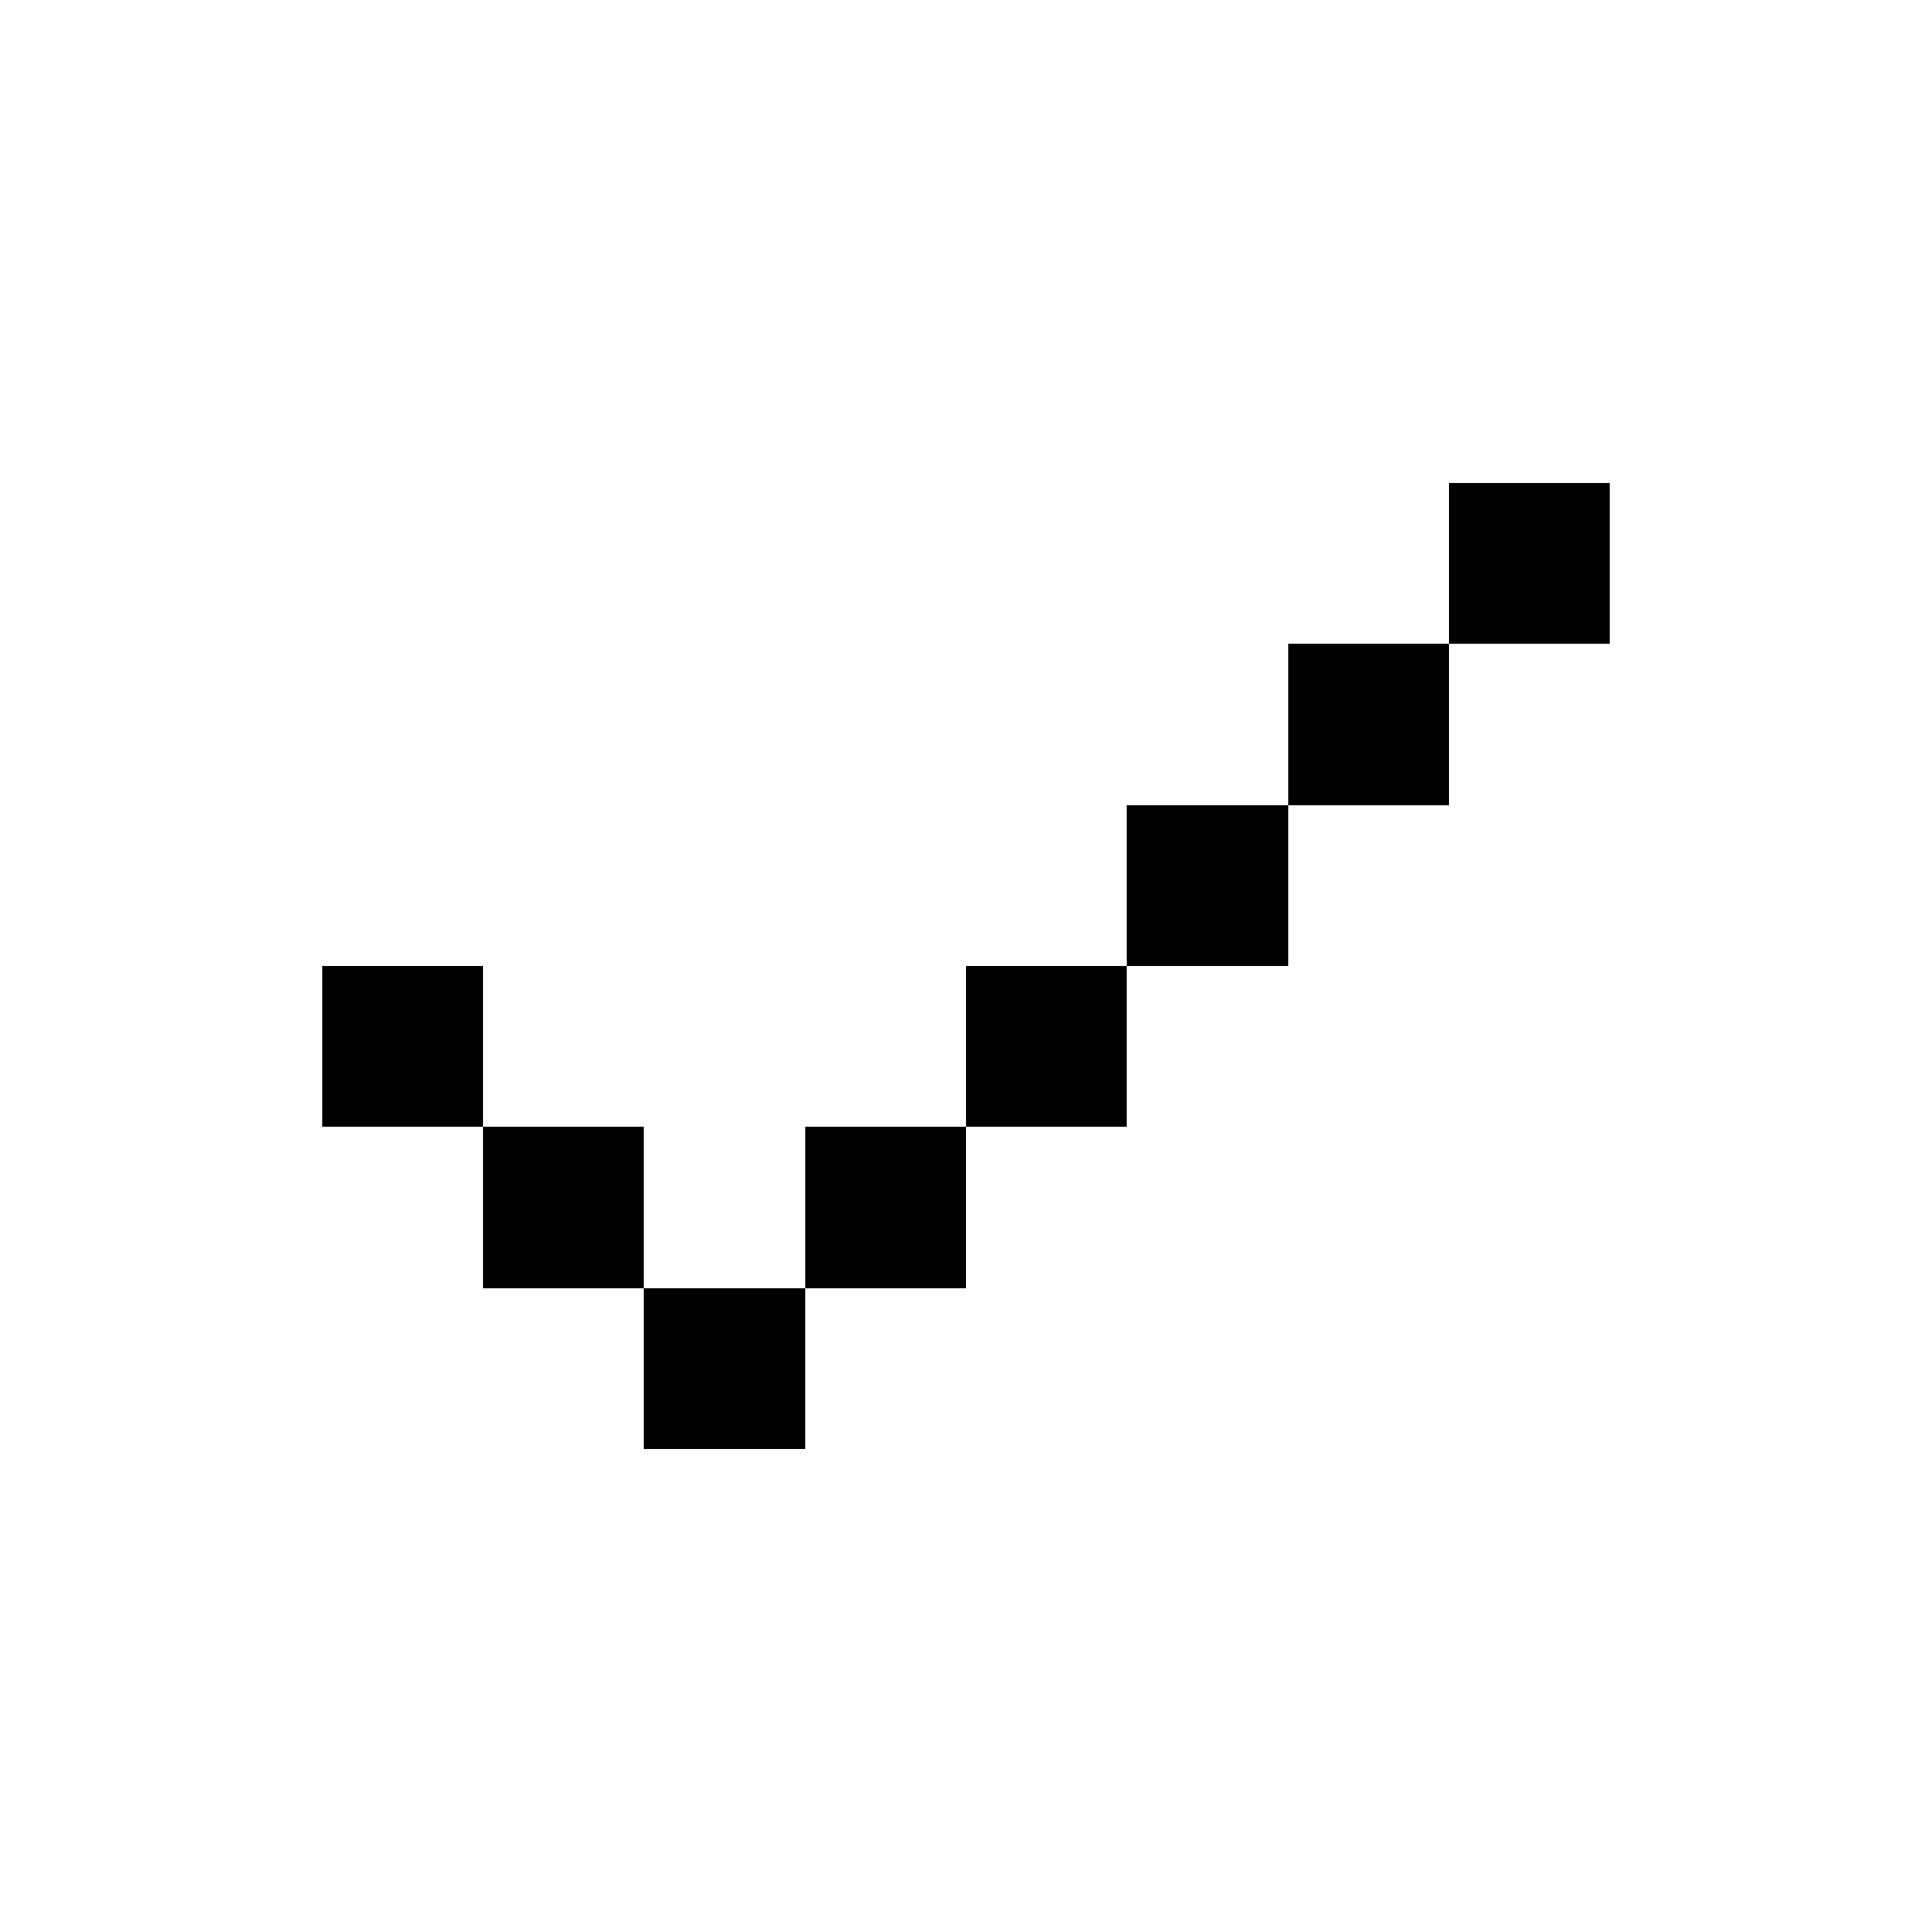
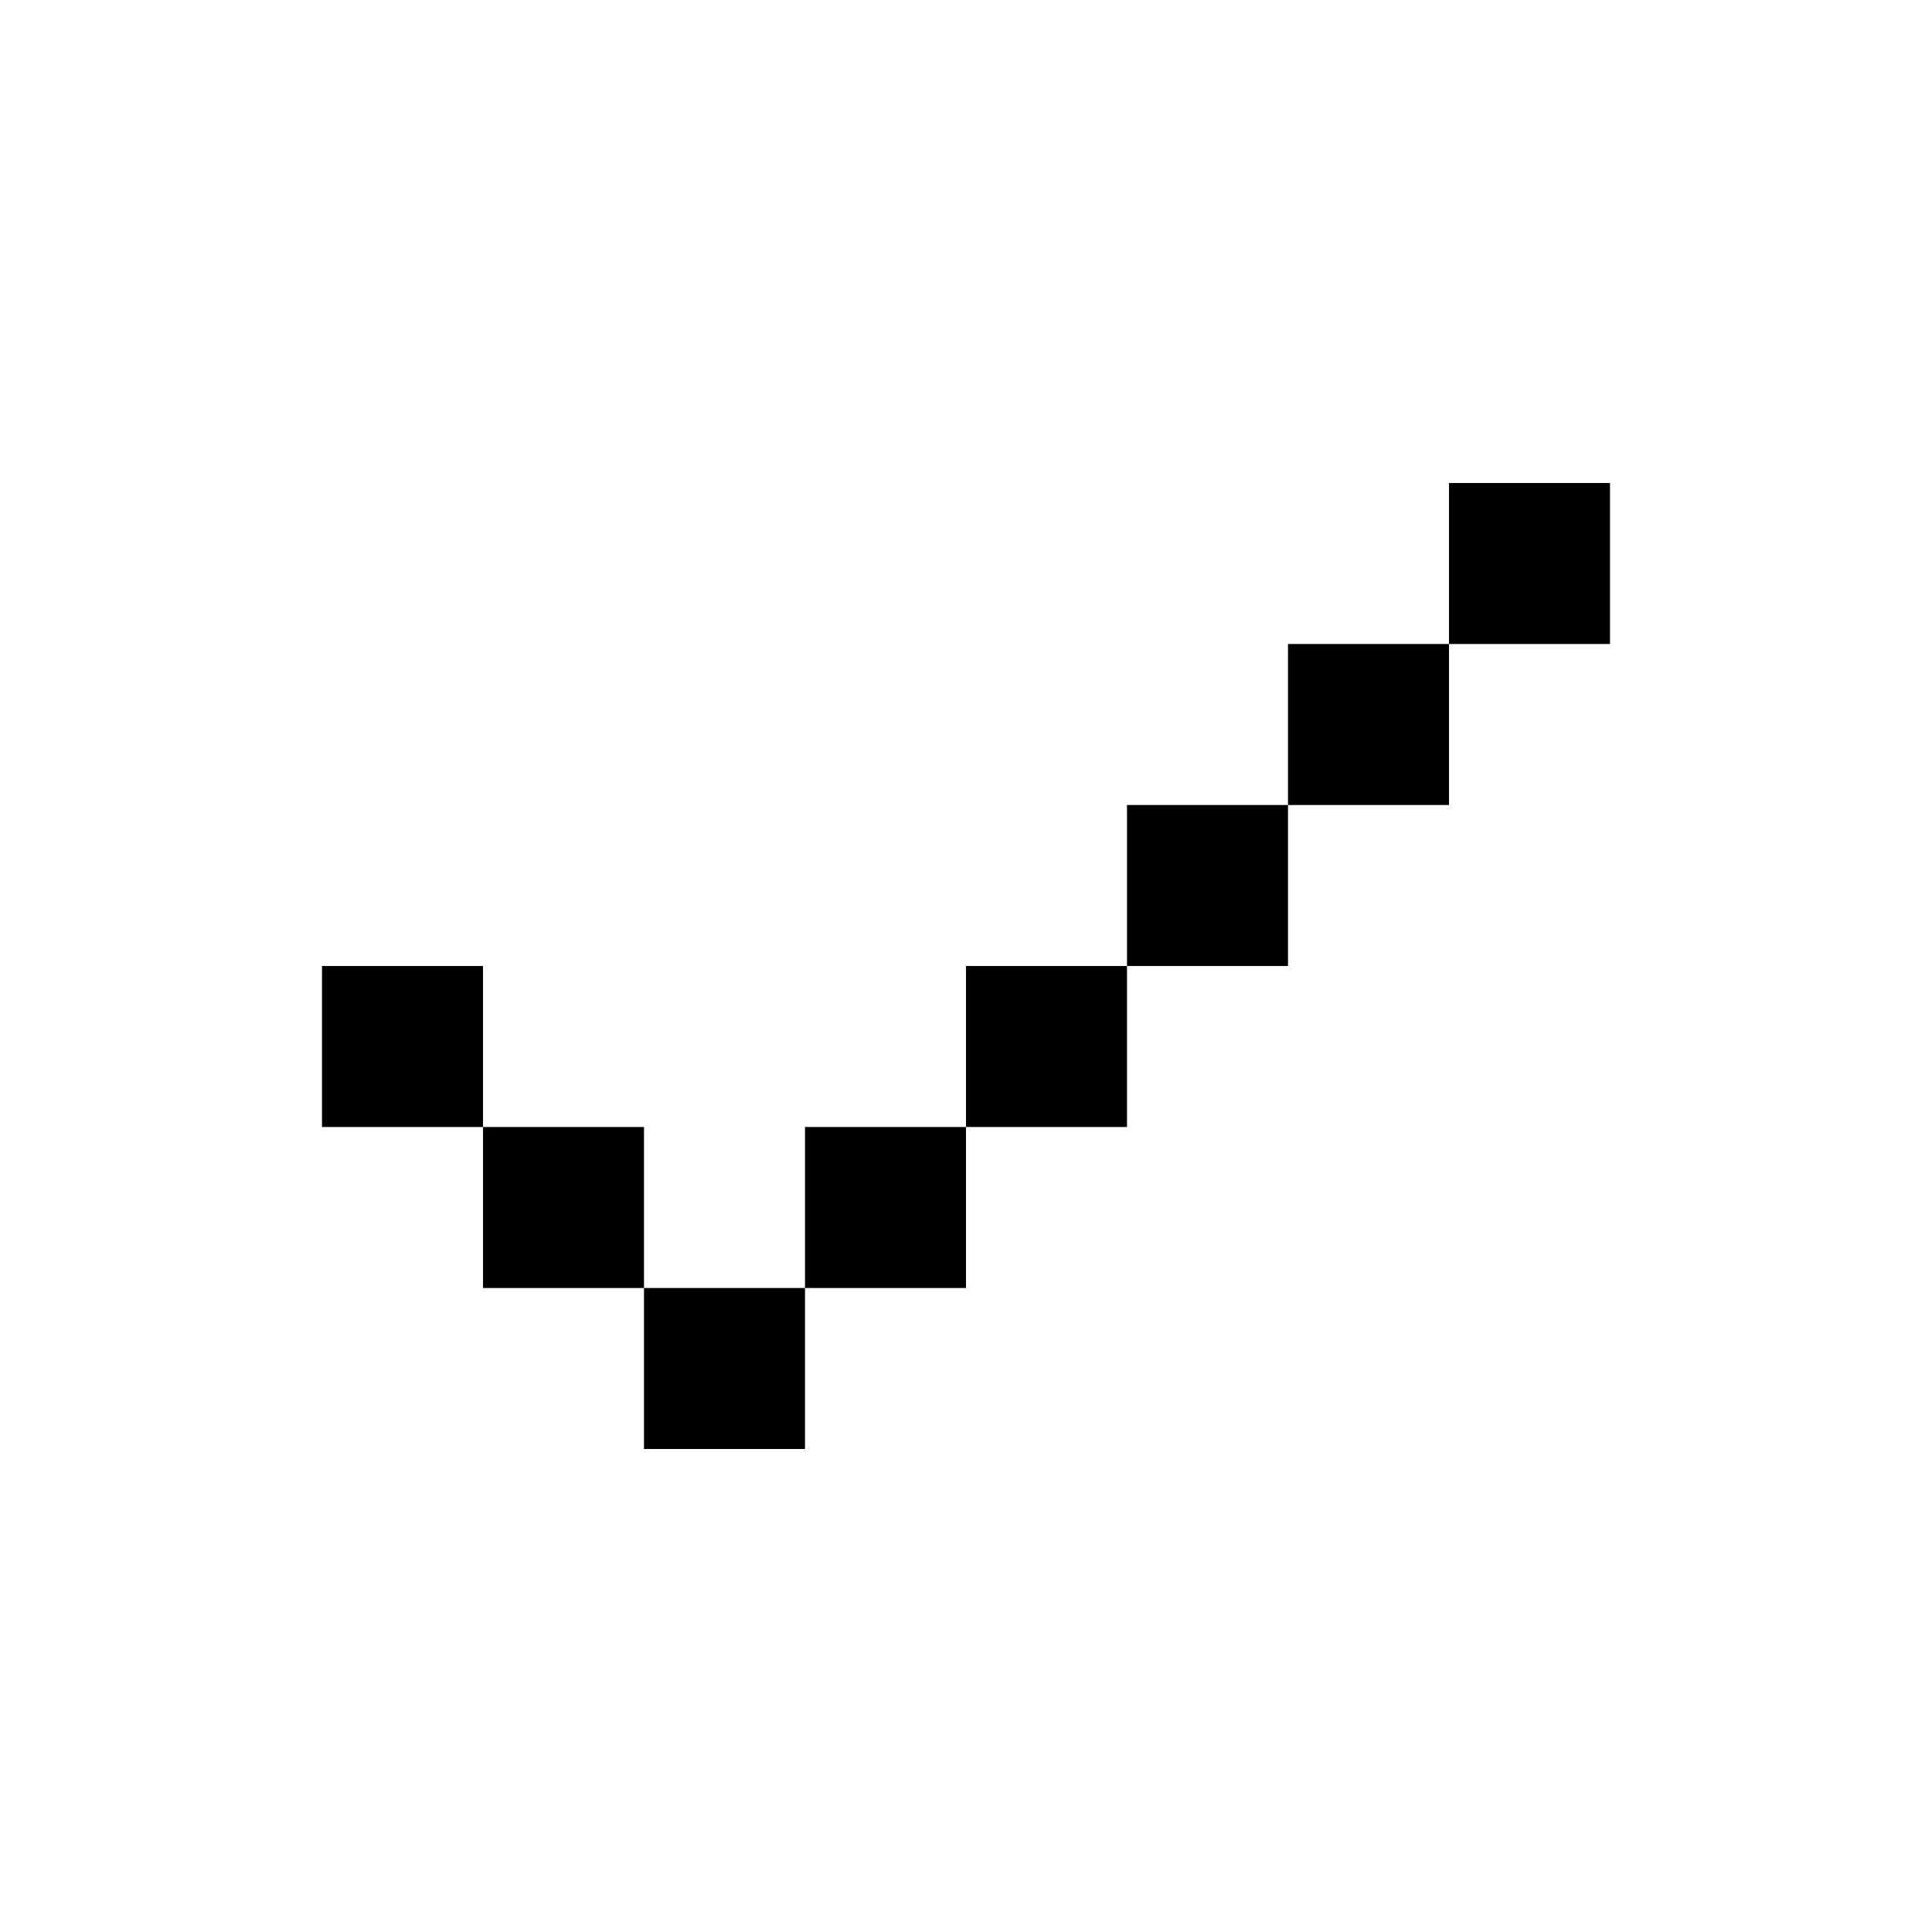
- <svg xmlns="http://www.w3.org/2000/svg" aria-hidden="true" fill="currentColor" height="24" shape-rendering="crispEdges" viewBox="0 0 24 24" width="24">
+ <svg xmlns="http://www.w3.org/2000/svg" aria-hidden="true" fill="currentColor" height="24" viewBox="0 0 24 24" width="24">
  <path d="M10 18H8v-2h2v2Zm-2-2H6v-2h2v2Zm4-2v2h-2v-2h2Zm-6 0H4v-2h2v2Zm8 0h-2v-2h2v2Zm2-2h-2v-2h2v2Zm2-2h-2V8h2v2Zm2-2h-2V6h2v2Z" />
</svg>
